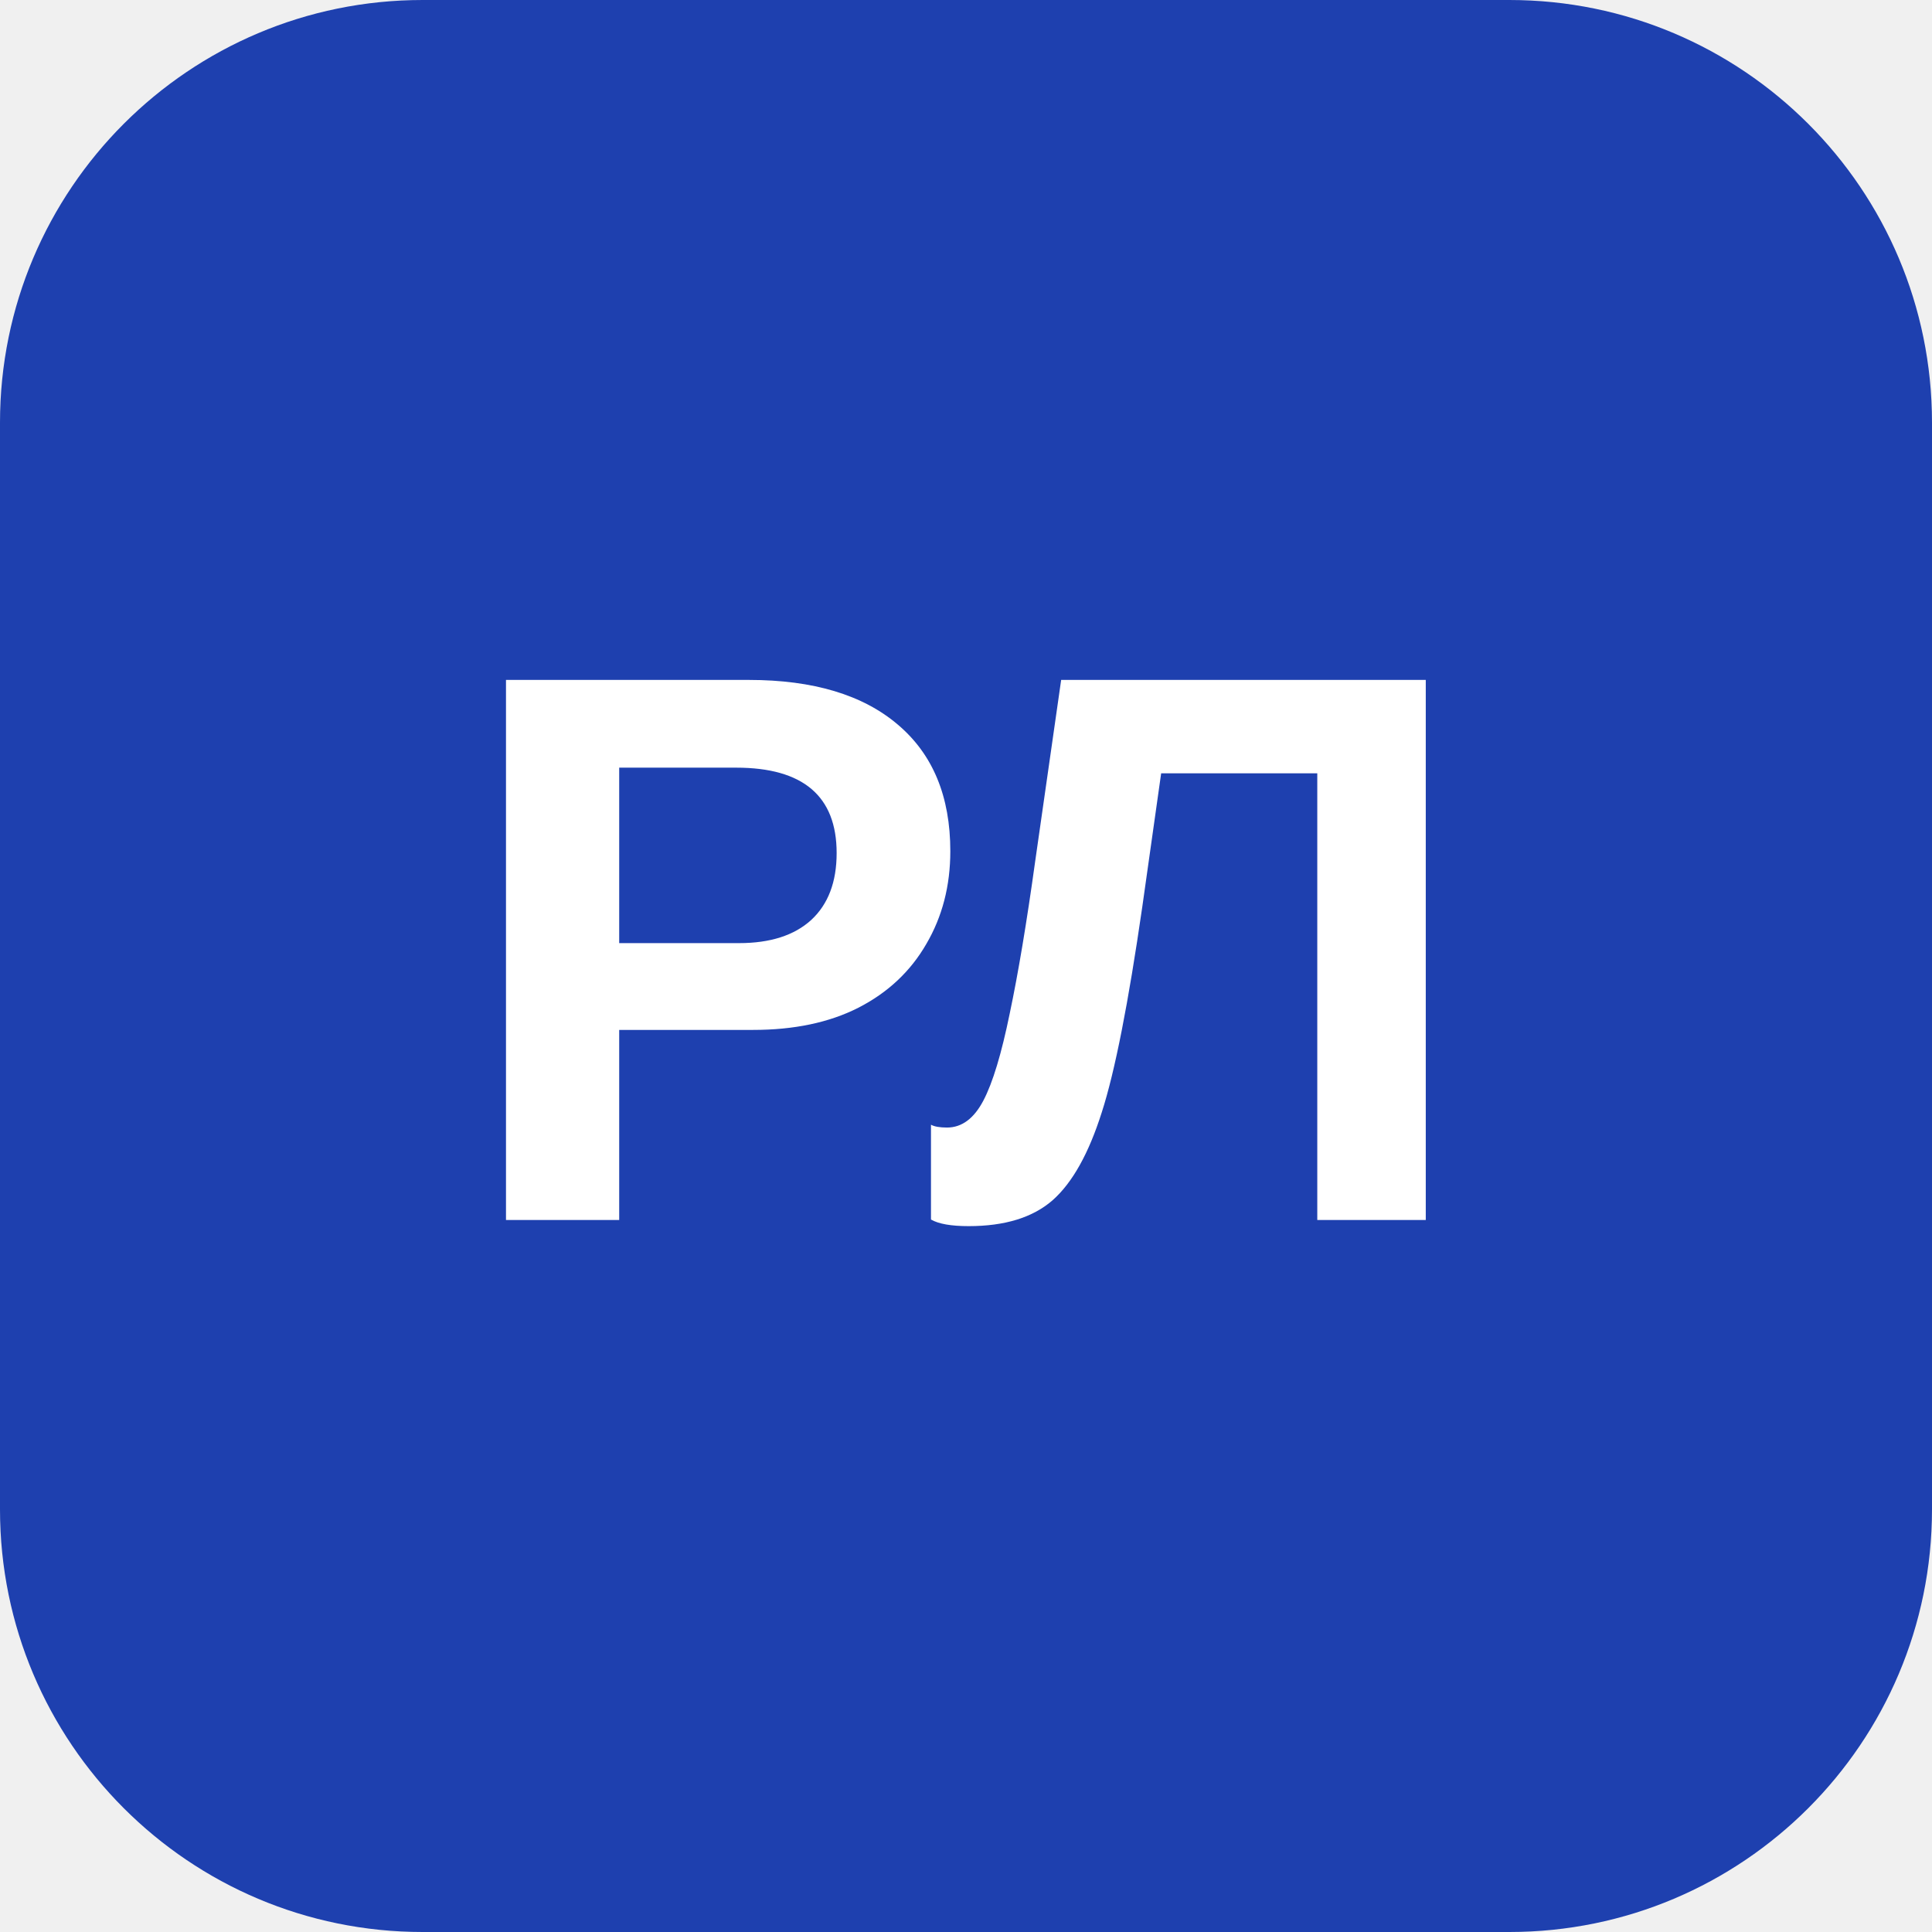
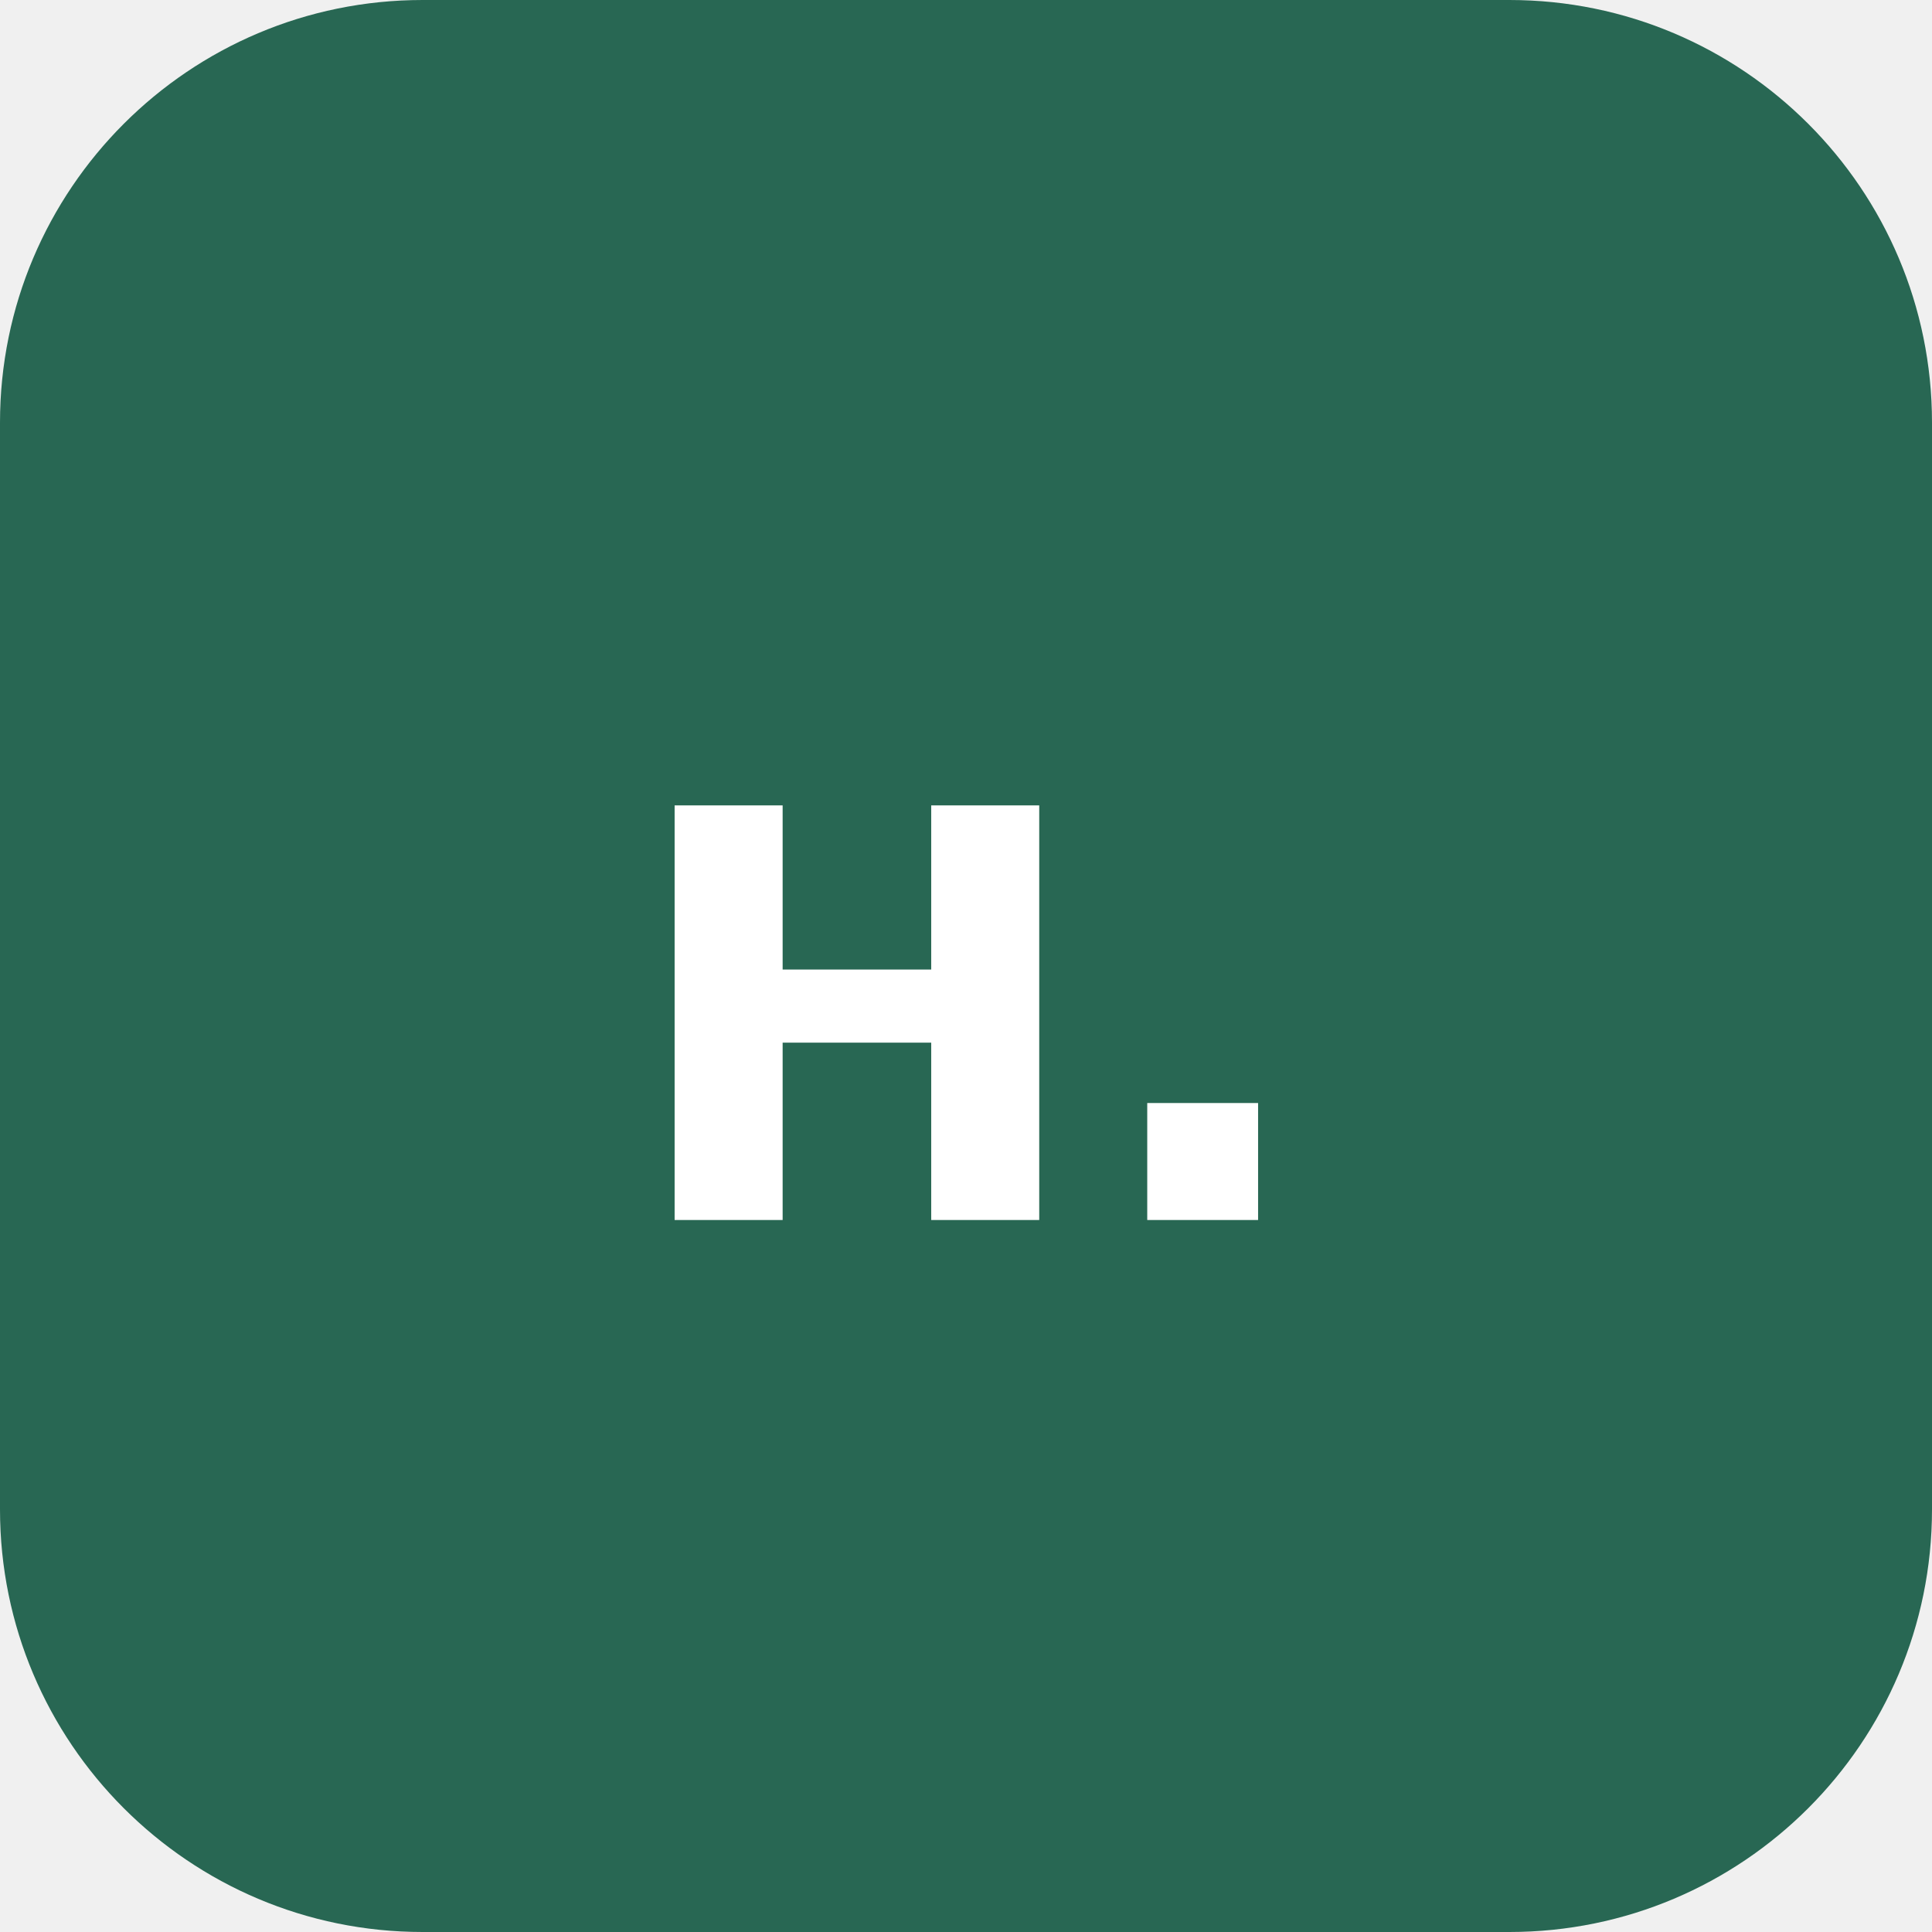
<svg xmlns="http://www.w3.org/2000/svg" width="64" height="64" viewBox="0 0 64 64">
-   <rect width="64" height="64" rx="14" fill="#1E40AF" />
-   <text x="50%" y="50%" dy="0.04em" text-anchor="middle" dominant-baseline="middle" font-family="Arial, sans-serif" font-size="26" font-weight="800" fill="#ffffff">РЛ</text>
+   <rect width="64" height="64" rx="14" fill="#286753" />
+   <text x="50%" y="50%" dy="0.04em" text-anchor="middle" dominant-baseline="middle" font-family="Arial, sans-serif" font-size="26" font-weight="800" fill="#ffffff">н.</text>
</svg>
